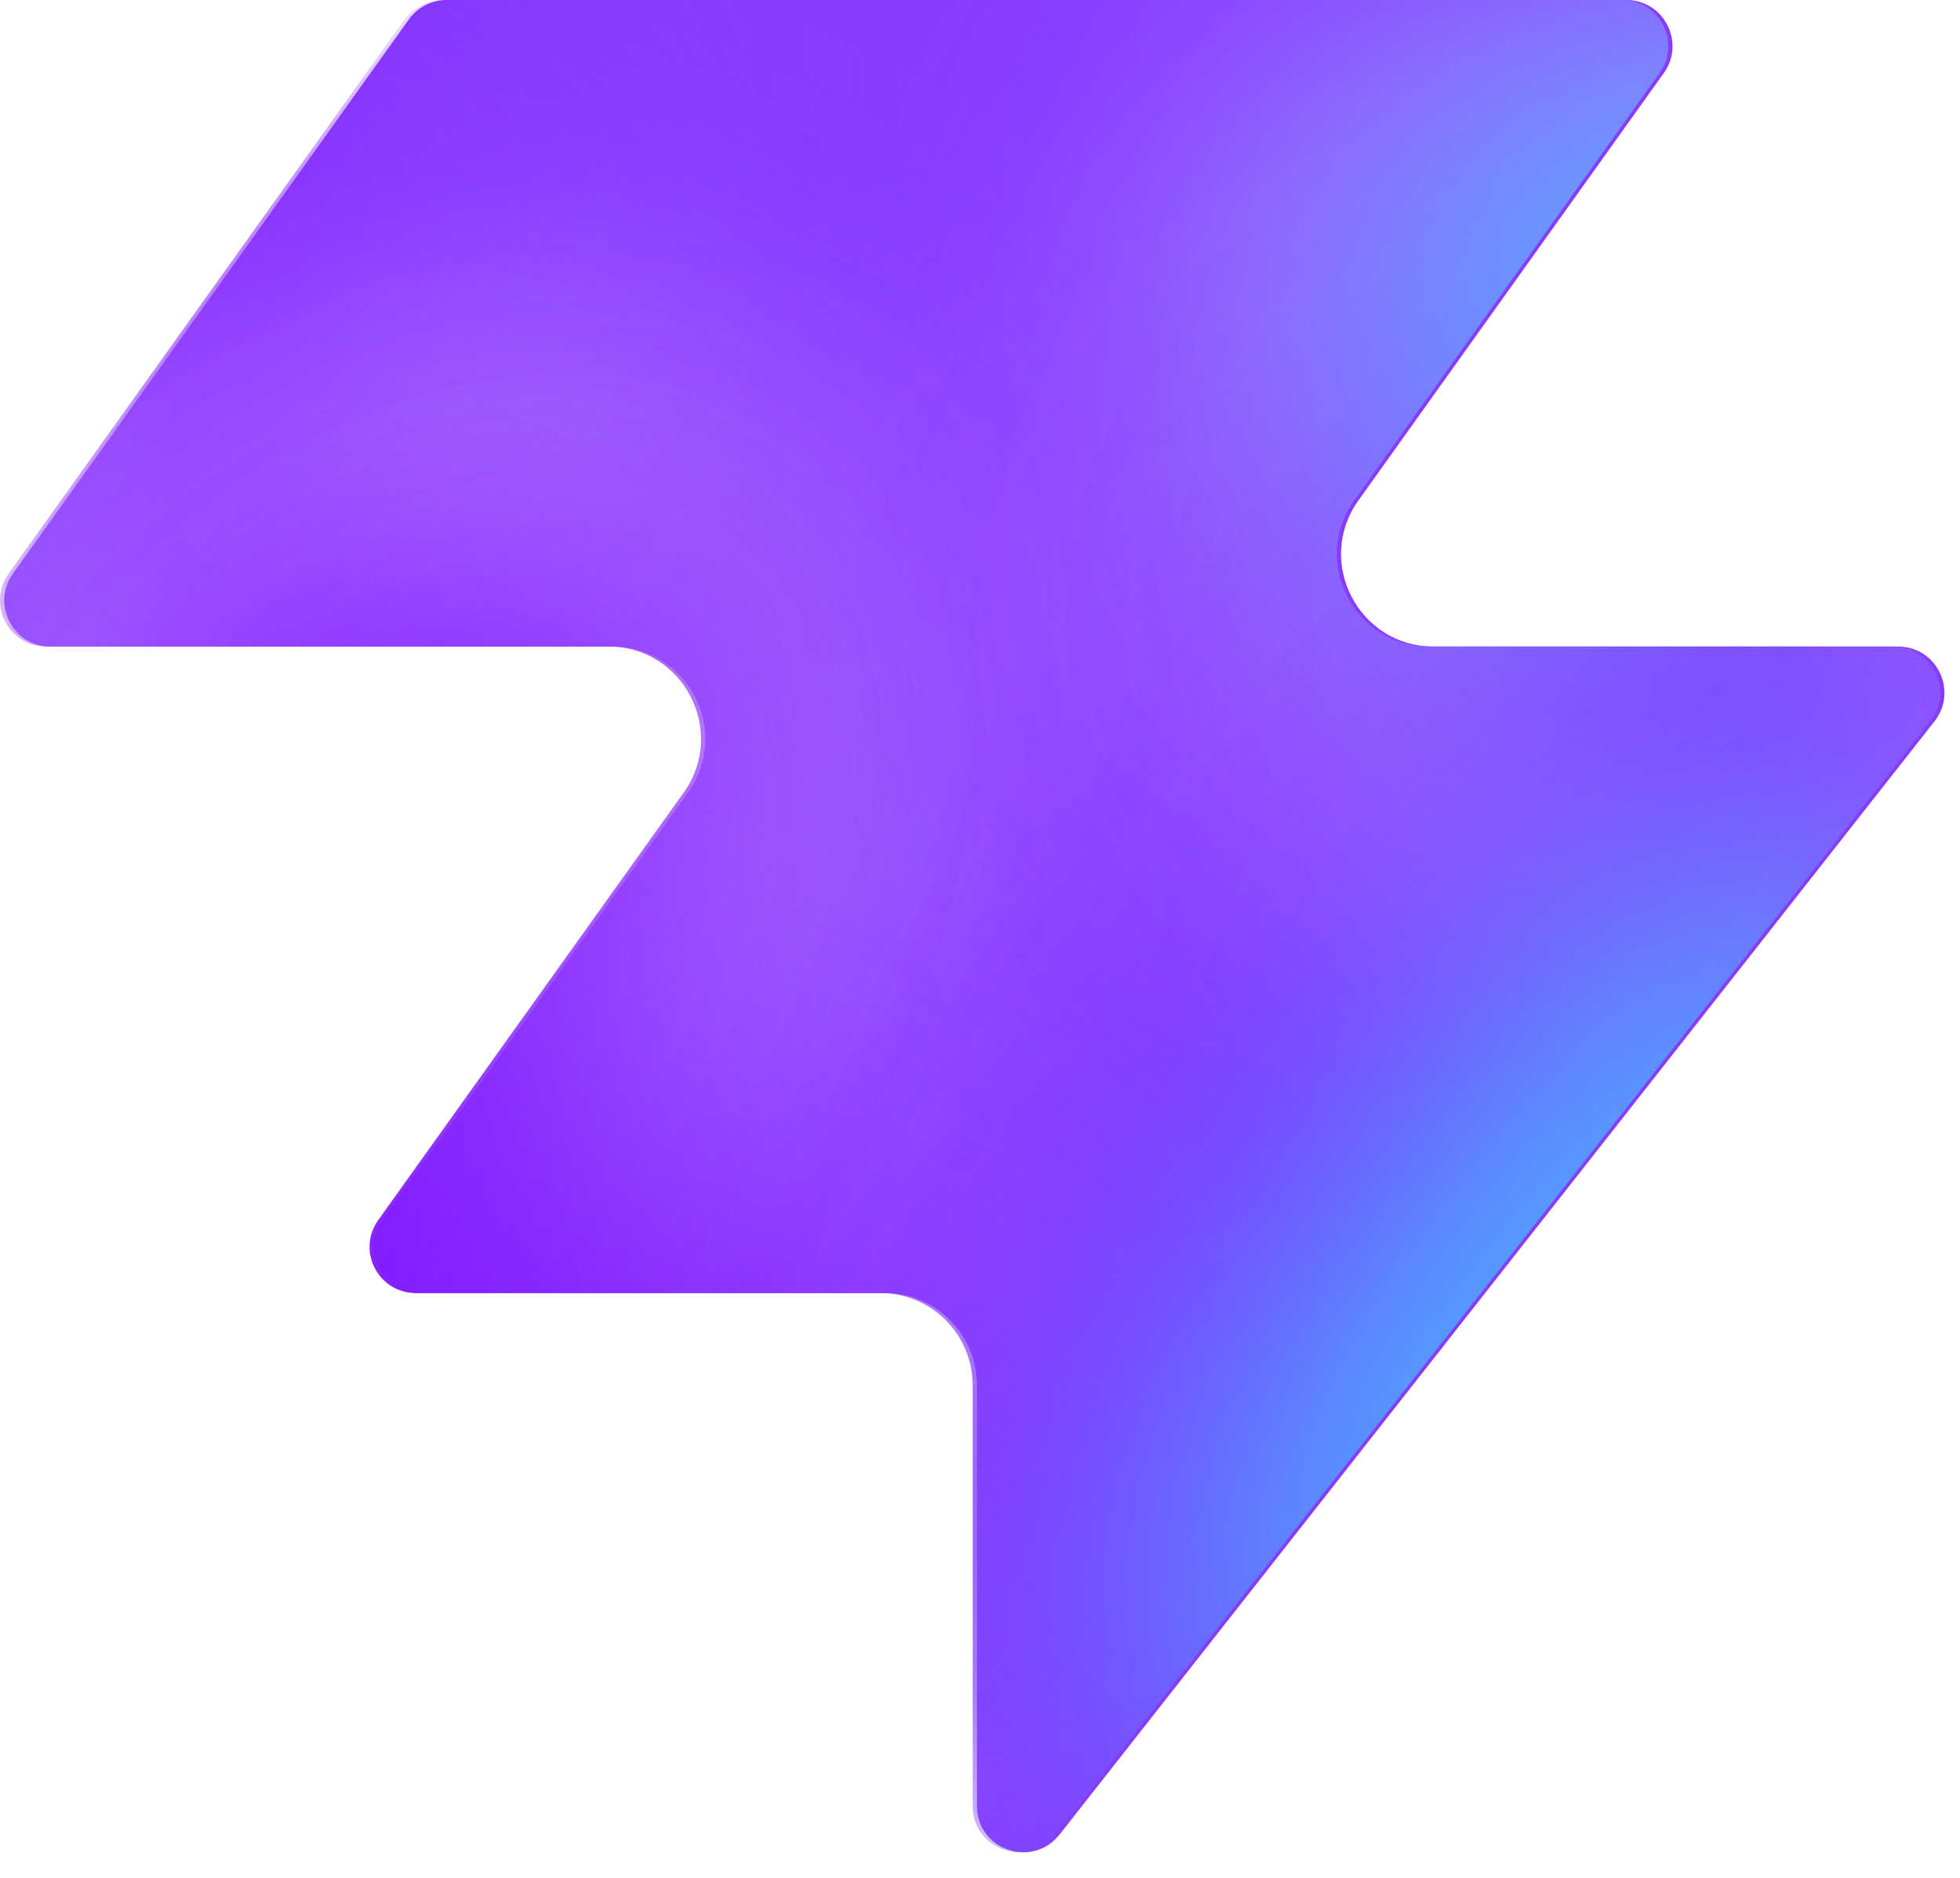
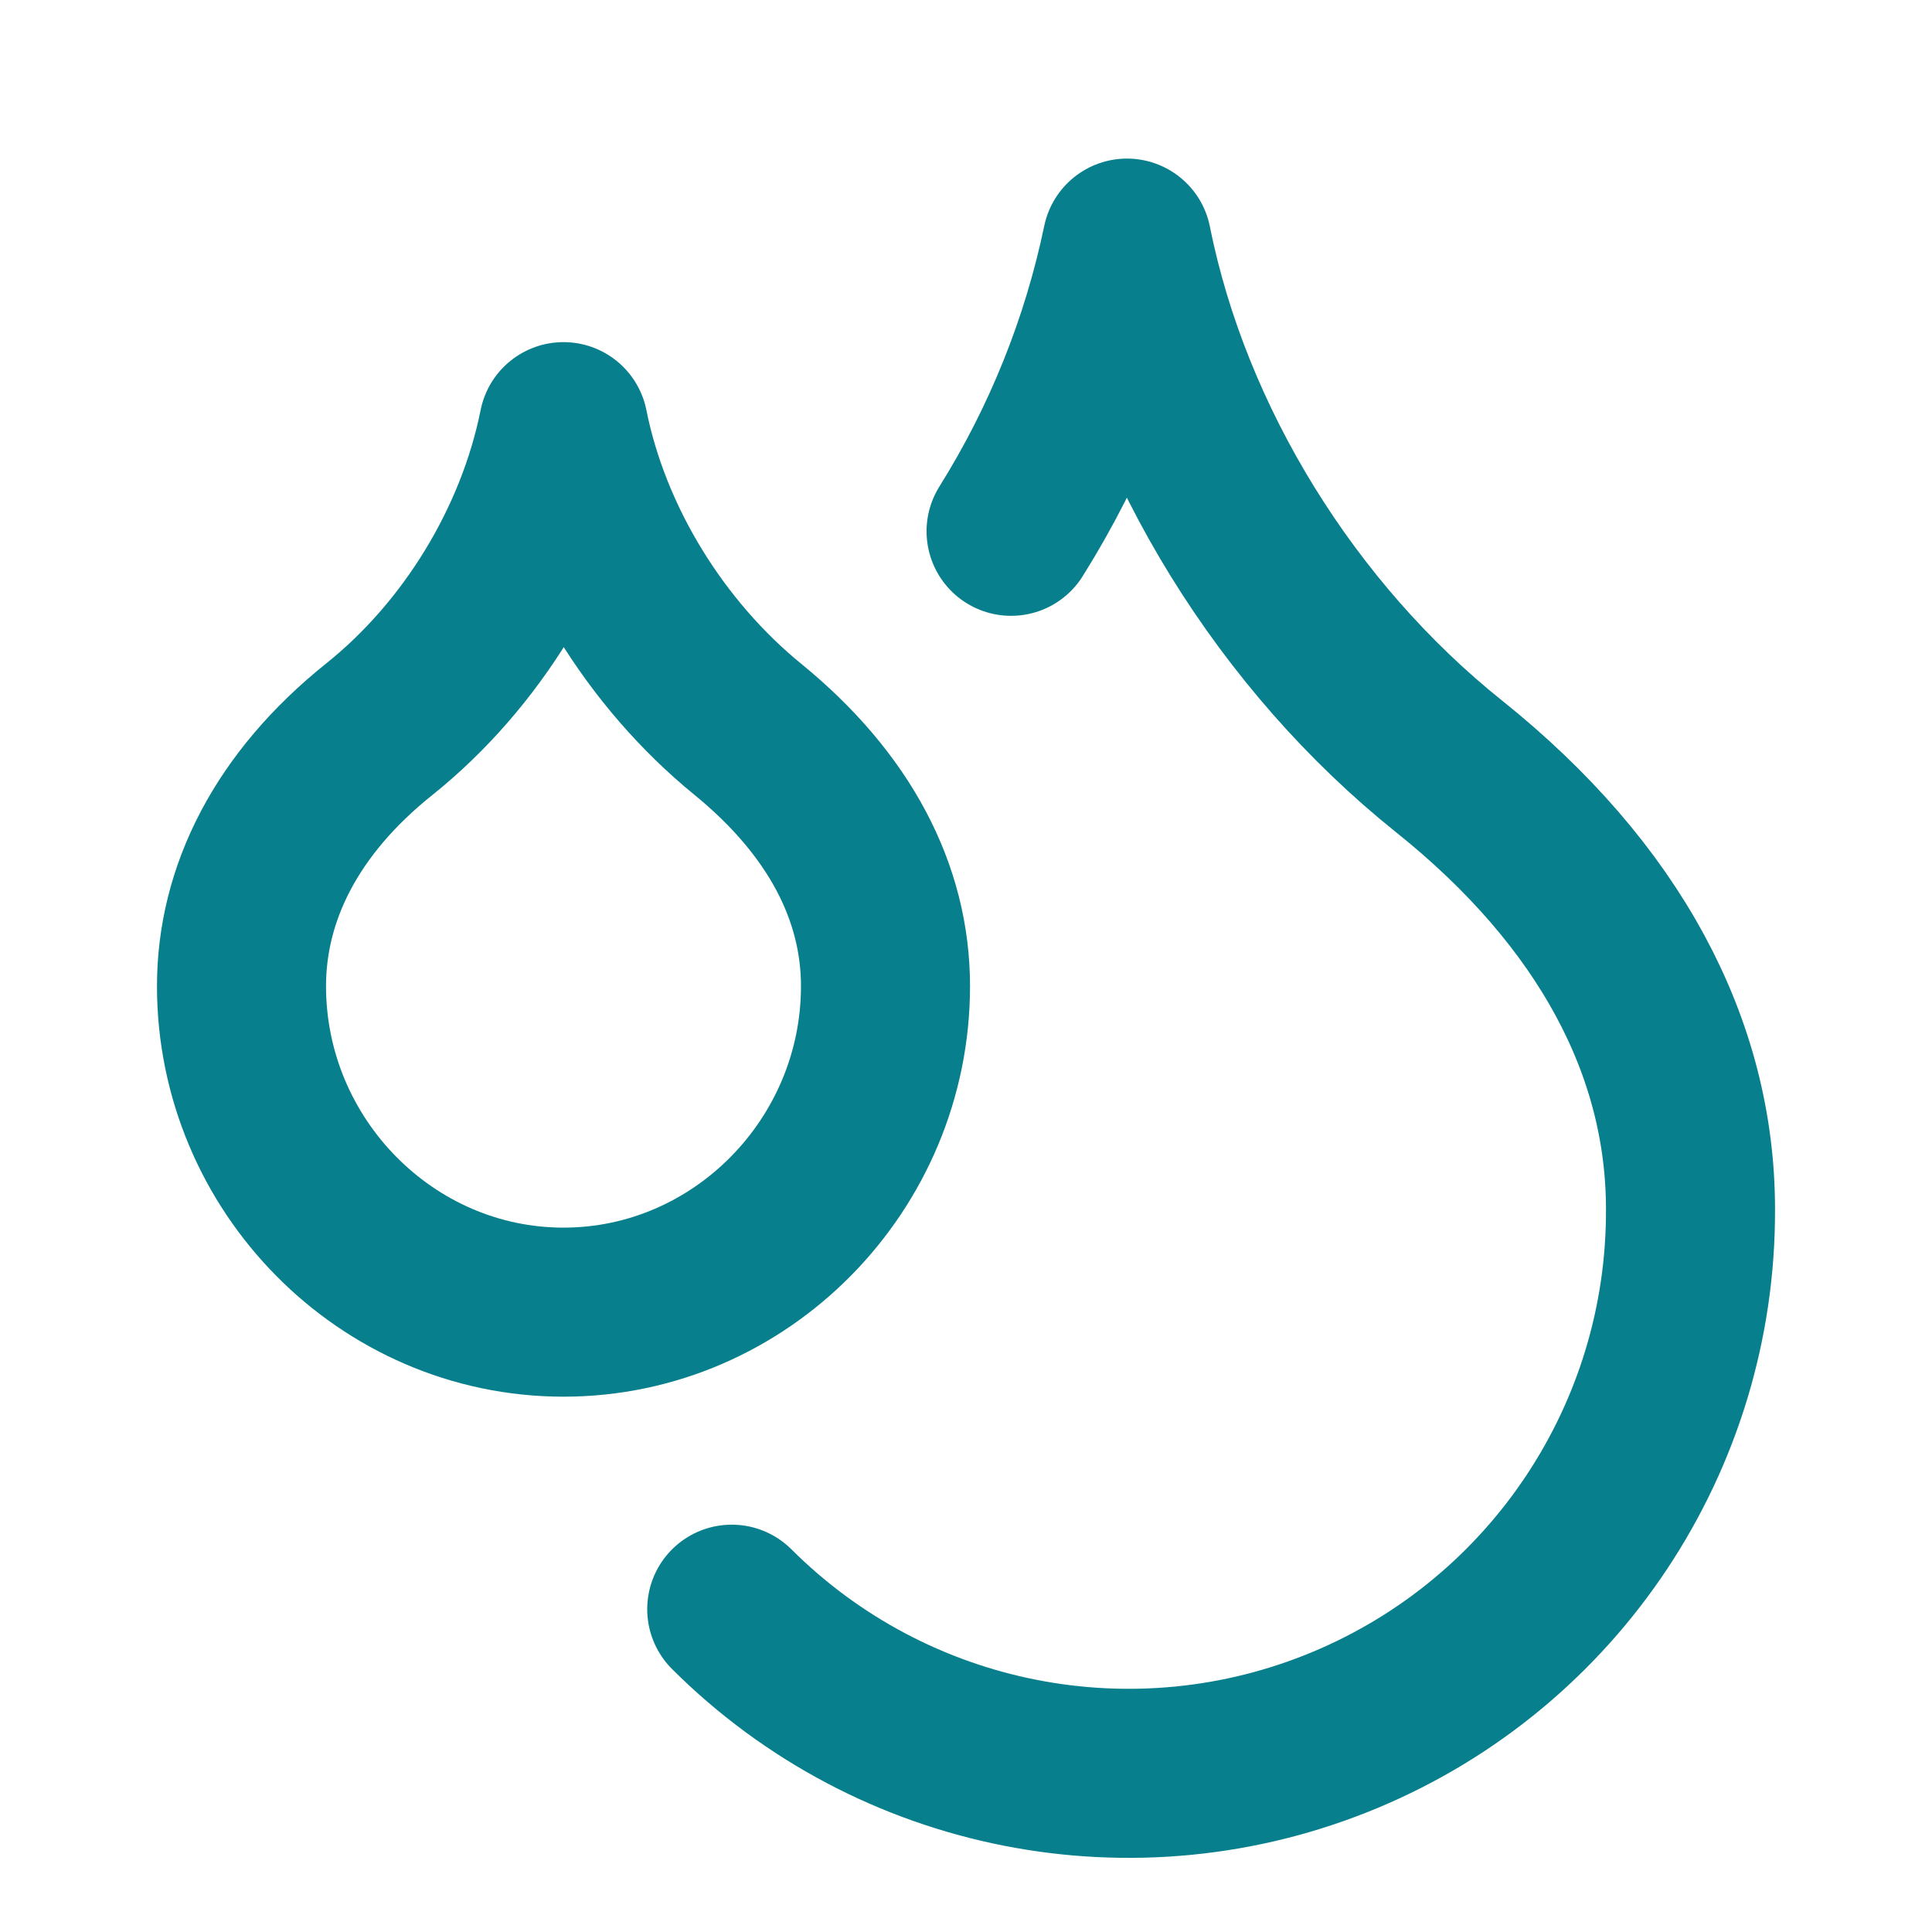
- <svg xmlns="http://www.w3.org/2000/svg" width="48" height="46" fill="none" viewBox="0 0 48 46">
-   <path fill="#863bff" d="M25.946 44.938c-.664.845-2.021.375-2.021-.698V33.937a2.26 2.26 0 0 0-2.262-2.262H10.287c-.92 0-1.456-1.04-.92-1.788l7.48-10.471c1.07-1.497 0-3.578-1.842-3.578H1.237c-.92 0-1.456-1.04-.92-1.788L10.013.474c.214-.297.556-.474.92-.474h28.894c.92 0 1.456 1.04.92 1.788l-7.48 10.471c-1.07 1.498 0 3.579 1.842 3.579h11.377c.943 0 1.473 1.088.89 1.83L25.947 44.94z" style="fill:#863bff;fill:color(display-p3 .525 .23 1);fill-opacity:1" />
-   <mask id="a" width="48" height="46" x="0" y="0" maskUnits="userSpaceOnUse" style="mask-type:alpha">
-     <path fill="#000" d="M25.842 44.938c-.664.844-2.021.375-2.021-.698V33.937a2.26 2.26 0 0 0-2.262-2.262H10.183c-.92 0-1.456-1.04-.92-1.788l7.48-10.471c1.07-1.498 0-3.579-1.842-3.579H1.133c-.92 0-1.456-1.04-.92-1.787L9.91.473c.214-.297.556-.474.92-.474h28.894c.92 0 1.456 1.04.92 1.788l-7.48 10.471c-1.07 1.498 0 3.578 1.842 3.578h11.377c.943 0 1.473 1.088.89 1.832L25.843 44.94z" style="fill:#000;fill-opacity:1" />
-   </mask>
-   <g mask="url(#a)">
-     <g filter="url(#b)">
-       <ellipse cx="5.508" cy="14.704" fill="#ede6ff" rx="5.508" ry="14.704" style="fill:#ede6ff;fill:color(display-p3 .927 .903 1);fill-opacity:1" transform="matrix(.00324 1 1 -.00324 -4.47 31.516)" />
-     </g>
-     <g filter="url(#c)">
-       <ellipse cx="10.399" cy="29.851" fill="#ede6ff" rx="10.399" ry="29.851" style="fill:#ede6ff;fill:color(display-p3 .927 .903 1);fill-opacity:1" transform="matrix(.00324 1 1 -.00324 -39.328 7.883)" />
-     </g>
-     <g filter="url(#d)">
-       <ellipse cx="5.508" cy="30.487" fill="#7e14ff" rx="5.508" ry="30.487" style="fill:#7e14ff;fill:color(display-p3 .492 .077 1);fill-opacity:1" transform="rotate(89.814 -25.913 -14.639)scale(1 -1)" />
-     </g>
-     <g filter="url(#e)">
-       <ellipse cx="5.508" cy="30.599" fill="#7e14ff" rx="5.508" ry="30.599" style="fill:#7e14ff;fill:color(display-p3 .492 .077 1);fill-opacity:1" transform="rotate(89.814 -32.644 -3.334)scale(1 -1)" />
-     </g>
-     <g filter="url(#f)">
-       <ellipse cx="5.508" cy="30.599" fill="#7e14ff" rx="5.508" ry="30.599" style="fill:#7e14ff;fill:color(display-p3 .492 .077 1);fill-opacity:1" transform="matrix(.00324 1 1 -.00324 -34.34 30.47)" />
-     </g>
-     <g filter="url(#g)">
-       <ellipse cx="14.072" cy="22.078" fill="#ede6ff" rx="14.072" ry="22.078" style="fill:#ede6ff;fill:color(display-p3 .927 .903 1);fill-opacity:1" transform="rotate(93.35 24.506 48.493)scale(-1 1)" />
-     </g>
-     <g filter="url(#h)">
-       <ellipse cx="3.47" cy="21.501" fill="#7e14ff" rx="3.47" ry="21.501" style="fill:#7e14ff;fill:color(display-p3 .492 .077 1);fill-opacity:1" transform="rotate(89.009 28.708 47.59)scale(-1 1)" />
-     </g>
-     <g filter="url(#i)">
-       <ellipse cx="3.47" cy="21.501" fill="#7e14ff" rx="3.47" ry="21.501" style="fill:#7e14ff;fill:color(display-p3 .492 .077 1);fill-opacity:1" transform="rotate(89.009 28.708 47.59)scale(-1 1)" />
-     </g>
-     <g filter="url(#j)">
-       <ellipse cx=".387" cy="8.972" fill="#7e14ff" rx="4.407" ry="29.108" style="fill:#7e14ff;fill:color(display-p3 .492 .077 1);fill-opacity:1" transform="rotate(39.51 .387 8.972)" />
-     </g>
-     <g filter="url(#k)">
-       <ellipse cx="47.523" cy="-6.092" fill="#7e14ff" rx="4.407" ry="29.108" style="fill:#7e14ff;fill:color(display-p3 .492 .077 1);fill-opacity:1" transform="rotate(37.892 47.523 -6.092)" />
-     </g>
-     <g filter="url(#l)">
-       <ellipse cx="41.412" cy="6.333" fill="#47bfff" rx="5.971" ry="9.665" style="fill:#47bfff;fill:color(display-p3 .28 .748 1);fill-opacity:1" transform="rotate(37.892 41.412 6.333)" />
-     </g>
-     <g filter="url(#m)">
-       <ellipse cx="-1.879" cy="38.332" fill="#7e14ff" rx="4.407" ry="29.108" style="fill:#7e14ff;fill:color(display-p3 .492 .077 1);fill-opacity:1" transform="rotate(37.892 -1.88 38.332)" />
-     </g>
-     <g filter="url(#n)">
-       <ellipse cx="-1.879" cy="38.332" fill="#7e14ff" rx="4.407" ry="29.108" style="fill:#7e14ff;fill:color(display-p3 .492 .077 1);fill-opacity:1" transform="rotate(37.892 -1.88 38.332)" />
-     </g>
-     <g filter="url(#o)">
-       <ellipse cx="35.651" cy="29.907" fill="#7e14ff" rx="4.407" ry="29.108" style="fill:#7e14ff;fill:color(display-p3 .492 .077 1);fill-opacity:1" transform="rotate(37.892 35.651 29.907)" />
-     </g>
-     <g filter="url(#p)">
-       <ellipse cx="38.418" cy="32.4" fill="#47bfff" rx="5.971" ry="15.297" style="fill:#47bfff;fill:color(display-p3 .28 .748 1);fill-opacity:1" transform="rotate(37.892 38.418 32.4)" />
-     </g>
-   </g>
-   <defs>
-     <filter id="b" width="60.045" height="41.654" x="-19.77" y="16.149" color-interpolation-filters="sRGB" filterUnits="userSpaceOnUse">
-       <feFlood flood-opacity="0" result="BackgroundImageFix" />
-       <feBlend in="SourceGraphic" in2="BackgroundImageFix" result="shape" />
-       <feGaussianBlur result="effect1_foregroundBlur_2002_17158" stdDeviation="7.659" />
-     </filter>
-     <filter id="c" width="90.34" height="51.437" x="-54.613" y="-7.533" color-interpolation-filters="sRGB" filterUnits="userSpaceOnUse">
-       <feFlood flood-opacity="0" result="BackgroundImageFix" />
-       <feBlend in="SourceGraphic" in2="BackgroundImageFix" result="shape" />
-       <feGaussianBlur result="effect1_foregroundBlur_2002_17158" stdDeviation="7.659" />
-     </filter>
-     <filter id="d" width="79.355" height="29.4" x="-49.64" y="2.03" color-interpolation-filters="sRGB" filterUnits="userSpaceOnUse">
-       <feFlood flood-opacity="0" result="BackgroundImageFix" />
-       <feBlend in="SourceGraphic" in2="BackgroundImageFix" result="shape" />
-       <feGaussianBlur result="effect1_foregroundBlur_2002_17158" stdDeviation="4.596" />
-     </filter>
-     <filter id="e" width="79.579" height="29.4" x="-45.045" y="20.029" color-interpolation-filters="sRGB" filterUnits="userSpaceOnUse">
-       <feFlood flood-opacity="0" result="BackgroundImageFix" />
-       <feBlend in="SourceGraphic" in2="BackgroundImageFix" result="shape" />
-       <feGaussianBlur result="effect1_foregroundBlur_2002_17158" stdDeviation="4.596" />
-     </filter>
-     <filter id="f" width="79.579" height="29.4" x="-43.513" y="21.178" color-interpolation-filters="sRGB" filterUnits="userSpaceOnUse">
-       <feFlood flood-opacity="0" result="BackgroundImageFix" />
-       <feBlend in="SourceGraphic" in2="BackgroundImageFix" result="shape" />
-       <feGaussianBlur result="effect1_foregroundBlur_2002_17158" stdDeviation="4.596" />
-     </filter>
-     <filter id="g" width="74.749" height="58.852" x="15.756" y="-17.901" color-interpolation-filters="sRGB" filterUnits="userSpaceOnUse">
-       <feFlood flood-opacity="0" result="BackgroundImageFix" />
-       <feBlend in="SourceGraphic" in2="BackgroundImageFix" result="shape" />
-       <feGaussianBlur result="effect1_foregroundBlur_2002_17158" stdDeviation="7.659" />
-     </filter>
-     <filter id="h" width="61.377" height="25.362" x="23.548" y="2.284" color-interpolation-filters="sRGB" filterUnits="userSpaceOnUse">
-       <feFlood flood-opacity="0" result="BackgroundImageFix" />
-       <feBlend in="SourceGraphic" in2="BackgroundImageFix" result="shape" />
-       <feGaussianBlur result="effect1_foregroundBlur_2002_17158" stdDeviation="4.596" />
-     </filter>
-     <filter id="i" width="61.377" height="25.362" x="23.548" y="2.284" color-interpolation-filters="sRGB" filterUnits="userSpaceOnUse">
-       <feFlood flood-opacity="0" result="BackgroundImageFix" />
-       <feBlend in="SourceGraphic" in2="BackgroundImageFix" result="shape" />
-       <feGaussianBlur result="effect1_foregroundBlur_2002_17158" stdDeviation="4.596" />
-     </filter>
-     <filter id="j" width="56.045" height="63.649" x="-27.636" y="-22.853" color-interpolation-filters="sRGB" filterUnits="userSpaceOnUse">
-       <feFlood flood-opacity="0" result="BackgroundImageFix" />
-       <feBlend in="SourceGraphic" in2="BackgroundImageFix" result="shape" />
-       <feGaussianBlur result="effect1_foregroundBlur_2002_17158" stdDeviation="4.596" />
-     </filter>
-     <filter id="k" width="54.814" height="64.646" x="20.116" y="-38.415" color-interpolation-filters="sRGB" filterUnits="userSpaceOnUse">
-       <feFlood flood-opacity="0" result="BackgroundImageFix" />
-       <feBlend in="SourceGraphic" in2="BackgroundImageFix" result="shape" />
-       <feGaussianBlur result="effect1_foregroundBlur_2002_17158" stdDeviation="4.596" />
-     </filter>
-     <filter id="l" width="33.541" height="35.313" x="24.641" y="-11.323" color-interpolation-filters="sRGB" filterUnits="userSpaceOnUse">
-       <feFlood flood-opacity="0" result="BackgroundImageFix" />
-       <feBlend in="SourceGraphic" in2="BackgroundImageFix" result="shape" />
-       <feGaussianBlur result="effect1_foregroundBlur_2002_17158" stdDeviation="4.596" />
-     </filter>
-     <filter id="m" width="54.814" height="64.646" x="-29.286" y="6.009" color-interpolation-filters="sRGB" filterUnits="userSpaceOnUse">
-       <feFlood flood-opacity="0" result="BackgroundImageFix" />
-       <feBlend in="SourceGraphic" in2="BackgroundImageFix" result="shape" />
-       <feGaussianBlur result="effect1_foregroundBlur_2002_17158" stdDeviation="4.596" />
-     </filter>
-     <filter id="n" width="54.814" height="64.646" x="-29.286" y="6.009" color-interpolation-filters="sRGB" filterUnits="userSpaceOnUse">
-       <feFlood flood-opacity="0" result="BackgroundImageFix" />
-       <feBlend in="SourceGraphic" in2="BackgroundImageFix" result="shape" />
-       <feGaussianBlur result="effect1_foregroundBlur_2002_17158" stdDeviation="4.596" />
-     </filter>
-     <filter id="o" width="54.814" height="64.646" x="8.244" y="-2.416" color-interpolation-filters="sRGB" filterUnits="userSpaceOnUse">
-       <feFlood flood-opacity="0" result="BackgroundImageFix" />
-       <feBlend in="SourceGraphic" in2="BackgroundImageFix" result="shape" />
-       <feGaussianBlur result="effect1_foregroundBlur_2002_17158" stdDeviation="4.596" />
-     </filter>
-     <filter id="p" width="39.409" height="43.623" x="18.713" y="10.588" color-interpolation-filters="sRGB" filterUnits="userSpaceOnUse">
-       <feFlood flood-opacity="0" result="BackgroundImageFix" />
-       <feBlend in="SourceGraphic" in2="BackgroundImageFix" result="shape" />
-       <feGaussianBlur result="effect1_foregroundBlur_2002_17158" stdDeviation="4.596" />
-     </filter>
-   </defs>
+ <svg xmlns="http://www.w3.org/2000/svg" width="32" height="32" viewBox="0 0 24 24" fill="none" stroke="#087f8c" stroke-width="2.1" stroke-linecap="round" stroke-linejoin="round">
+   <path d="M7 16.3c2.2 0 4-1.83 4-4.05 0-1.16-.57-2.26-1.71-3.19S7.29 6.75 7 5.3c-.29 1.45-1.14 2.84-2.29 3.76S3 11.1 3 12.25c0 2.22 1.8 4.05 4 4.05z" />
+   <path d="M12.56 6.6A10.97 10.97 0 0 0 14 3.02c.5 2.5 2 4.9 4 6.5s3 3.5 3 5.5a6.98 6.98 0 0 1-11.91 4.97" />
</svg>
